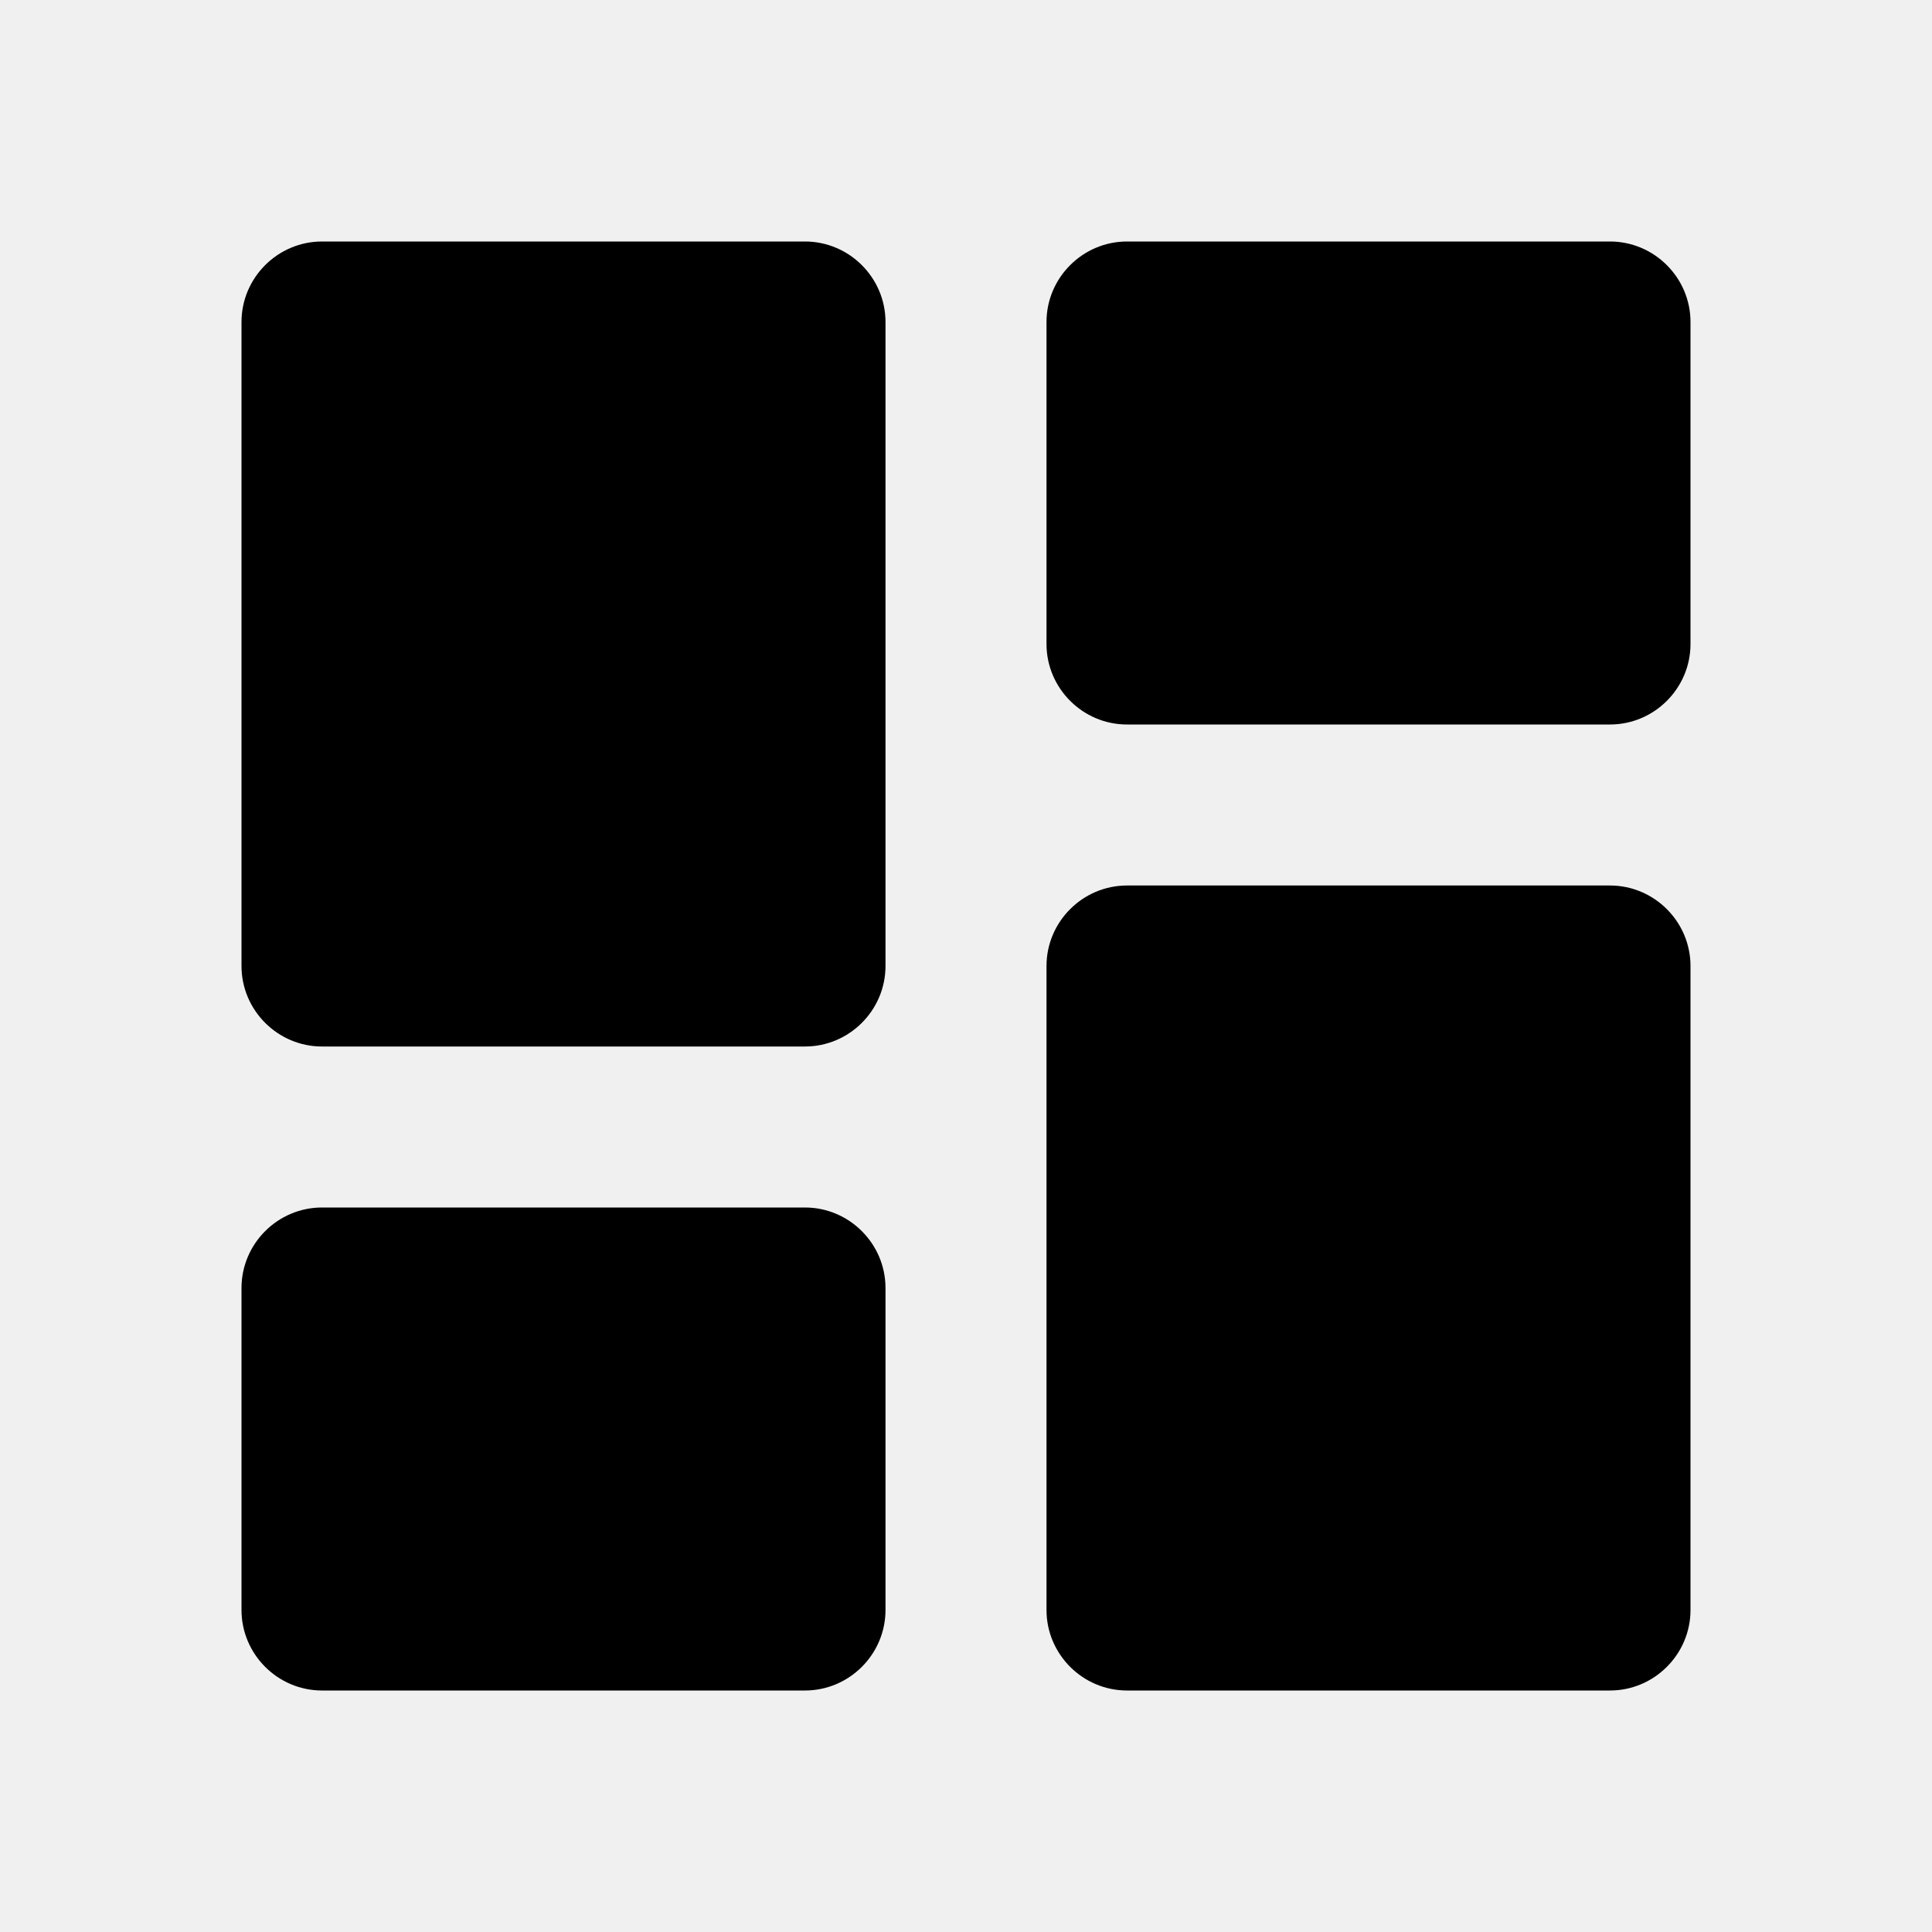
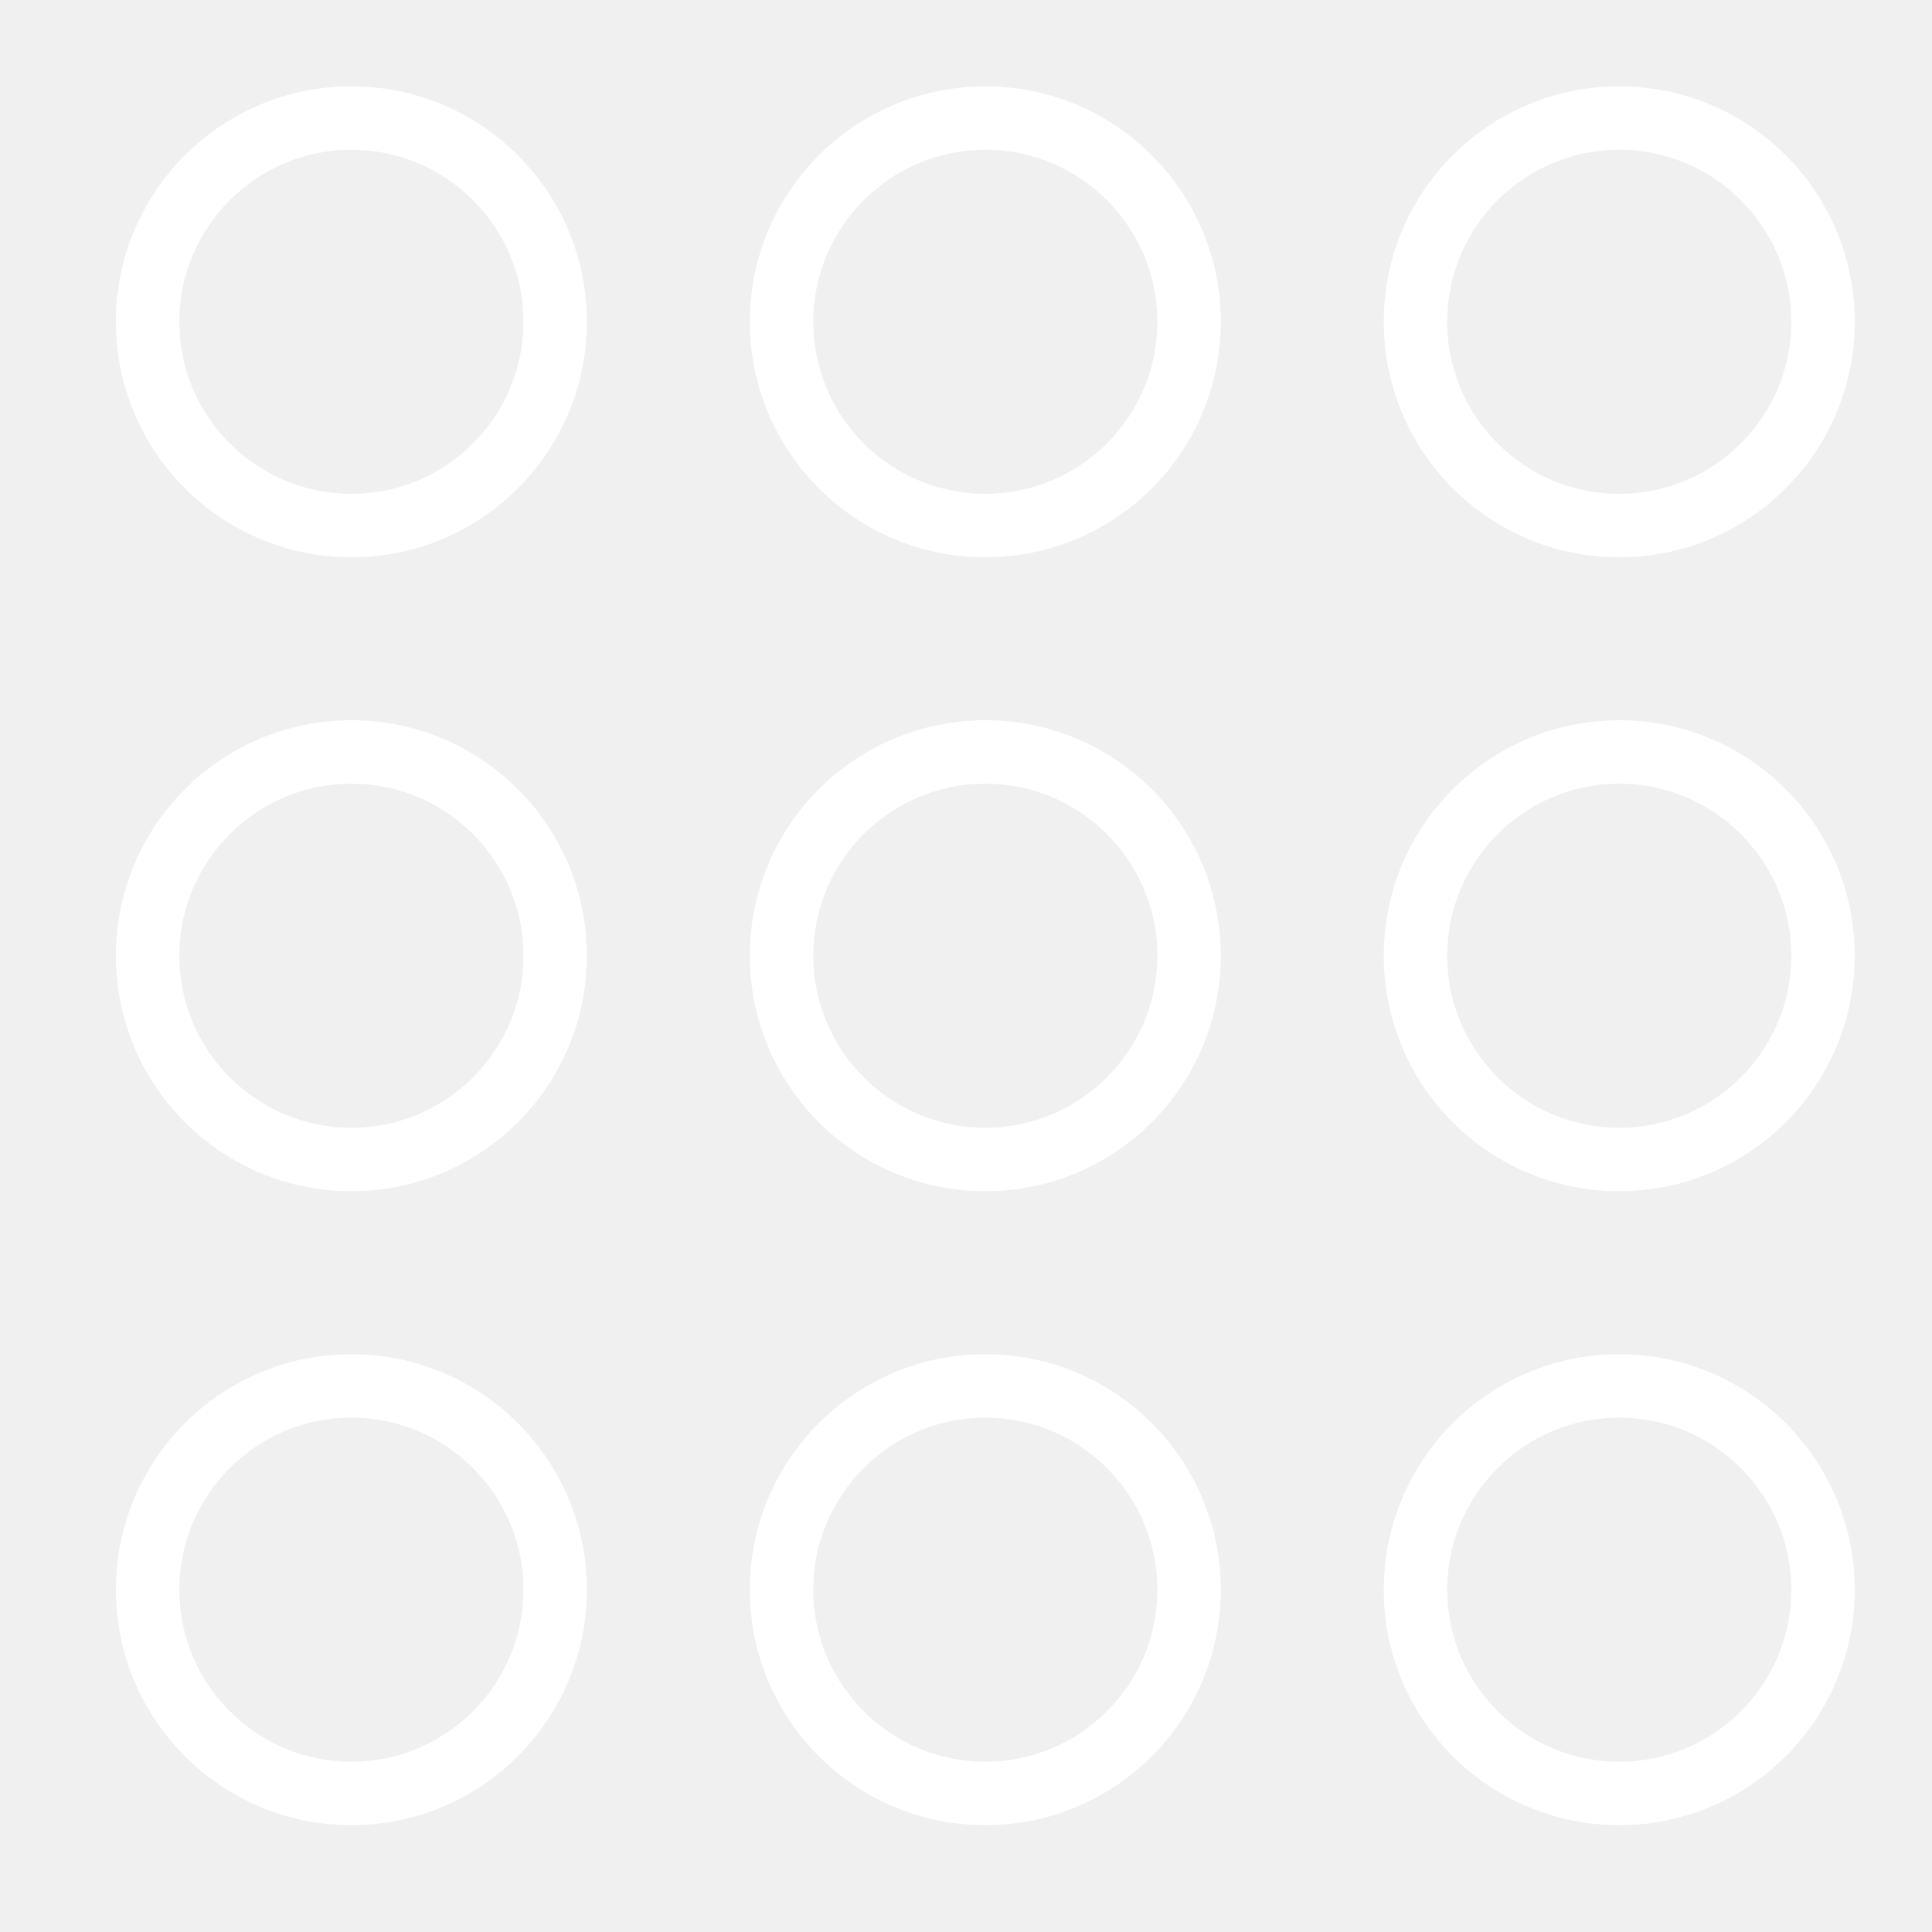
- <svg xmlns="http://www.w3.org/2000/svg" width="24" height="24" viewBox="0 0 24 24">
-   <path fill="none" d="M0 0h24v24H0V0z" />
-   <path d="M4 13h6c.55 0 1-.45 1-1V4c0-.55-.45-1-1-1H4c-.55 0-1 .45-1 1v8c0 .55.45 1 1 1zm0 8h6c.55 0 1-.45 1-1v-4c0-.55-.45-1-1-1H4c-.55 0-1 .45-1 1v4c0 .55.45 1 1 1zm10 0h6c.55 0 1-.45 1-1v-8c0-.55-.45-1-1-1h-6c-.55 0-1 .45-1 1v8c0 .55.45 1 1 1zM13 4v4c0 .55.45 1 1 1h6c.55 0 1-.45 1-1V4c0-.55-.45-1-1-1h-6c-.55 0-1 .45-1 1z" />
+ <svg xmlns="http://www.w3.org/2000/svg" version="1.1" id="Layer_1" x="0px" y="0px" width="100px" height="100px" viewBox="0 0 100 100" enable-background="new 0 0 100 100" xml:space="preserve">
+   <path fill="#fff" d="M18.188,7.75c4.91,0,8.906,3.997,8.906,8.906c0,4.911-3.996,8.906-8.906,8.906c-4.911,0-8.906-3.995-8.906-8.906  C9.281,11.747,13.276,7.75,18.188,7.75 M18.188,4.469C11.456,4.469,6,9.925,6,16.656c0,6.733,5.456,12.188,12.188,12.188  c6.731,0,12.188-5.455,12.188-12.188C30.375,9.925,24.918,4.469,18.188,4.469" />
+   <path fill="#fff" d="M51,7.75c4.91,0,8.906,3.997,8.906,8.906c0,4.911-3.996,8.906-8.906,8.906c-4.911,0-8.906-3.995-8.906-8.906  C42.094,11.747,46.089,7.75,51,7.75 M51,4.469c-6.732,0-12.188,5.457-12.188,12.188c0,6.733,5.456,12.188,12.188,12.188  c6.731,0,12.188-5.455,12.188-12.188C63.188,9.925,57.731,4.469,51,4.469" />
+   <path fill="#fff" d="M83.812,7.75c4.91,0,8.906,3.997,8.906,8.906c0,4.911-3.996,8.906-8.906,8.906c-4.911,0-8.906-3.995-8.906-8.906  C74.906,11.747,78.901,7.75,83.812,7.75 M83.812,4.469c-6.732,0-12.188,5.457-12.188,12.188c0,6.733,5.456,12.188,12.188,12.188  C90.543,28.844,96,23.389,96,16.656C96,9.925,90.543,4.469,83.812,4.469" />
+   <path fill="#fff" d="M18.188,40.562c4.91,0,8.906,3.997,8.906,8.906c0,4.911-3.996,8.906-8.906,8.906c-4.911,0-8.906-3.995-8.906-8.906  C9.281,44.56,13.276,40.562,18.188,40.562 M18.188,37.281C11.456,37.281,6,42.738,6,49.469c0,6.733,5.456,12.188,12.188,12.188  c6.731,0,12.188-5.455,12.188-12.188C30.375,42.738,24.918,37.281,18.188,37.281" />
+   <path fill="#fff" d="M51,40.562c4.91,0,8.906,3.997,8.906,8.906c0,4.911-3.996,8.906-8.906,8.906c-4.911,0-8.906-3.995-8.906-8.906  C42.094,44.56,46.089,40.562,51,40.562 M51,37.281c-6.732,0-12.188,5.457-12.188,12.188c0,6.733,5.456,12.188,12.188,12.188  c6.731,0,12.188-5.455,12.188-12.188C63.188,42.738,57.731,37.281,51,37.281" />
+   <path fill="#fff" d="M83.812,40.562c4.91,0,8.906,3.997,8.906,8.906c0,4.911-3.996,8.906-8.906,8.906c-4.911,0-8.906-3.995-8.906-8.906  C74.906,44.56,78.901,40.562,83.812,40.562 M83.812,37.281c-6.732,0-12.188,5.457-12.188,12.188c0,6.733,5.456,12.188,12.188,12.188  C90.543,61.656,96,56.202,96,49.469C96,42.738,90.543,37.281,83.812,37.281" />
+   <path fill="#fff" d="M18.188,73.375c4.91,0,8.906,3.997,8.906,8.906c0,4.911-3.996,8.906-8.906,8.906c-4.911,0-8.906-3.995-8.906-8.906  C9.281,77.372,13.276,73.375,18.188,73.375 M18.188,70.094C11.456,70.094,6,75.55,6,82.281c0,6.733,5.456,12.188,12.188,12.188  c6.731,0,12.188-5.455,12.188-12.188C30.375,75.55,24.918,70.094,18.188,70.094" />
+   <path fill="#fff" d="M51,73.375c4.91,0,8.906,3.997,8.906,8.906c0,4.911-3.996,8.906-8.906,8.906c-4.911,0-8.906-3.995-8.906-8.906  C42.094,77.372,46.089,73.375,51,73.375 M51,70.094c-6.732,0-12.188,5.457-12.188,12.188c0,6.733,5.456,12.188,12.188,12.188  c6.731,0,12.188-5.455,12.188-12.188C63.188,75.55,57.731,70.094,51,70.094" />
+   <path fill="#fff" d="M83.812,73.375c4.91,0,8.906,3.997,8.906,8.906c0,4.911-3.996,8.906-8.906,8.906c-4.911,0-8.906-3.995-8.906-8.906  C74.906,77.372,78.901,73.375,83.812,73.375 M83.812,70.094c-6.732,0-12.188,5.457-12.188,12.188  c0,6.733,5.456,12.188,12.188,12.188C90.543,94.469,96,89.014,96,82.281C96,75.55,90.543,70.094,83.812,70.094" />
</svg>
